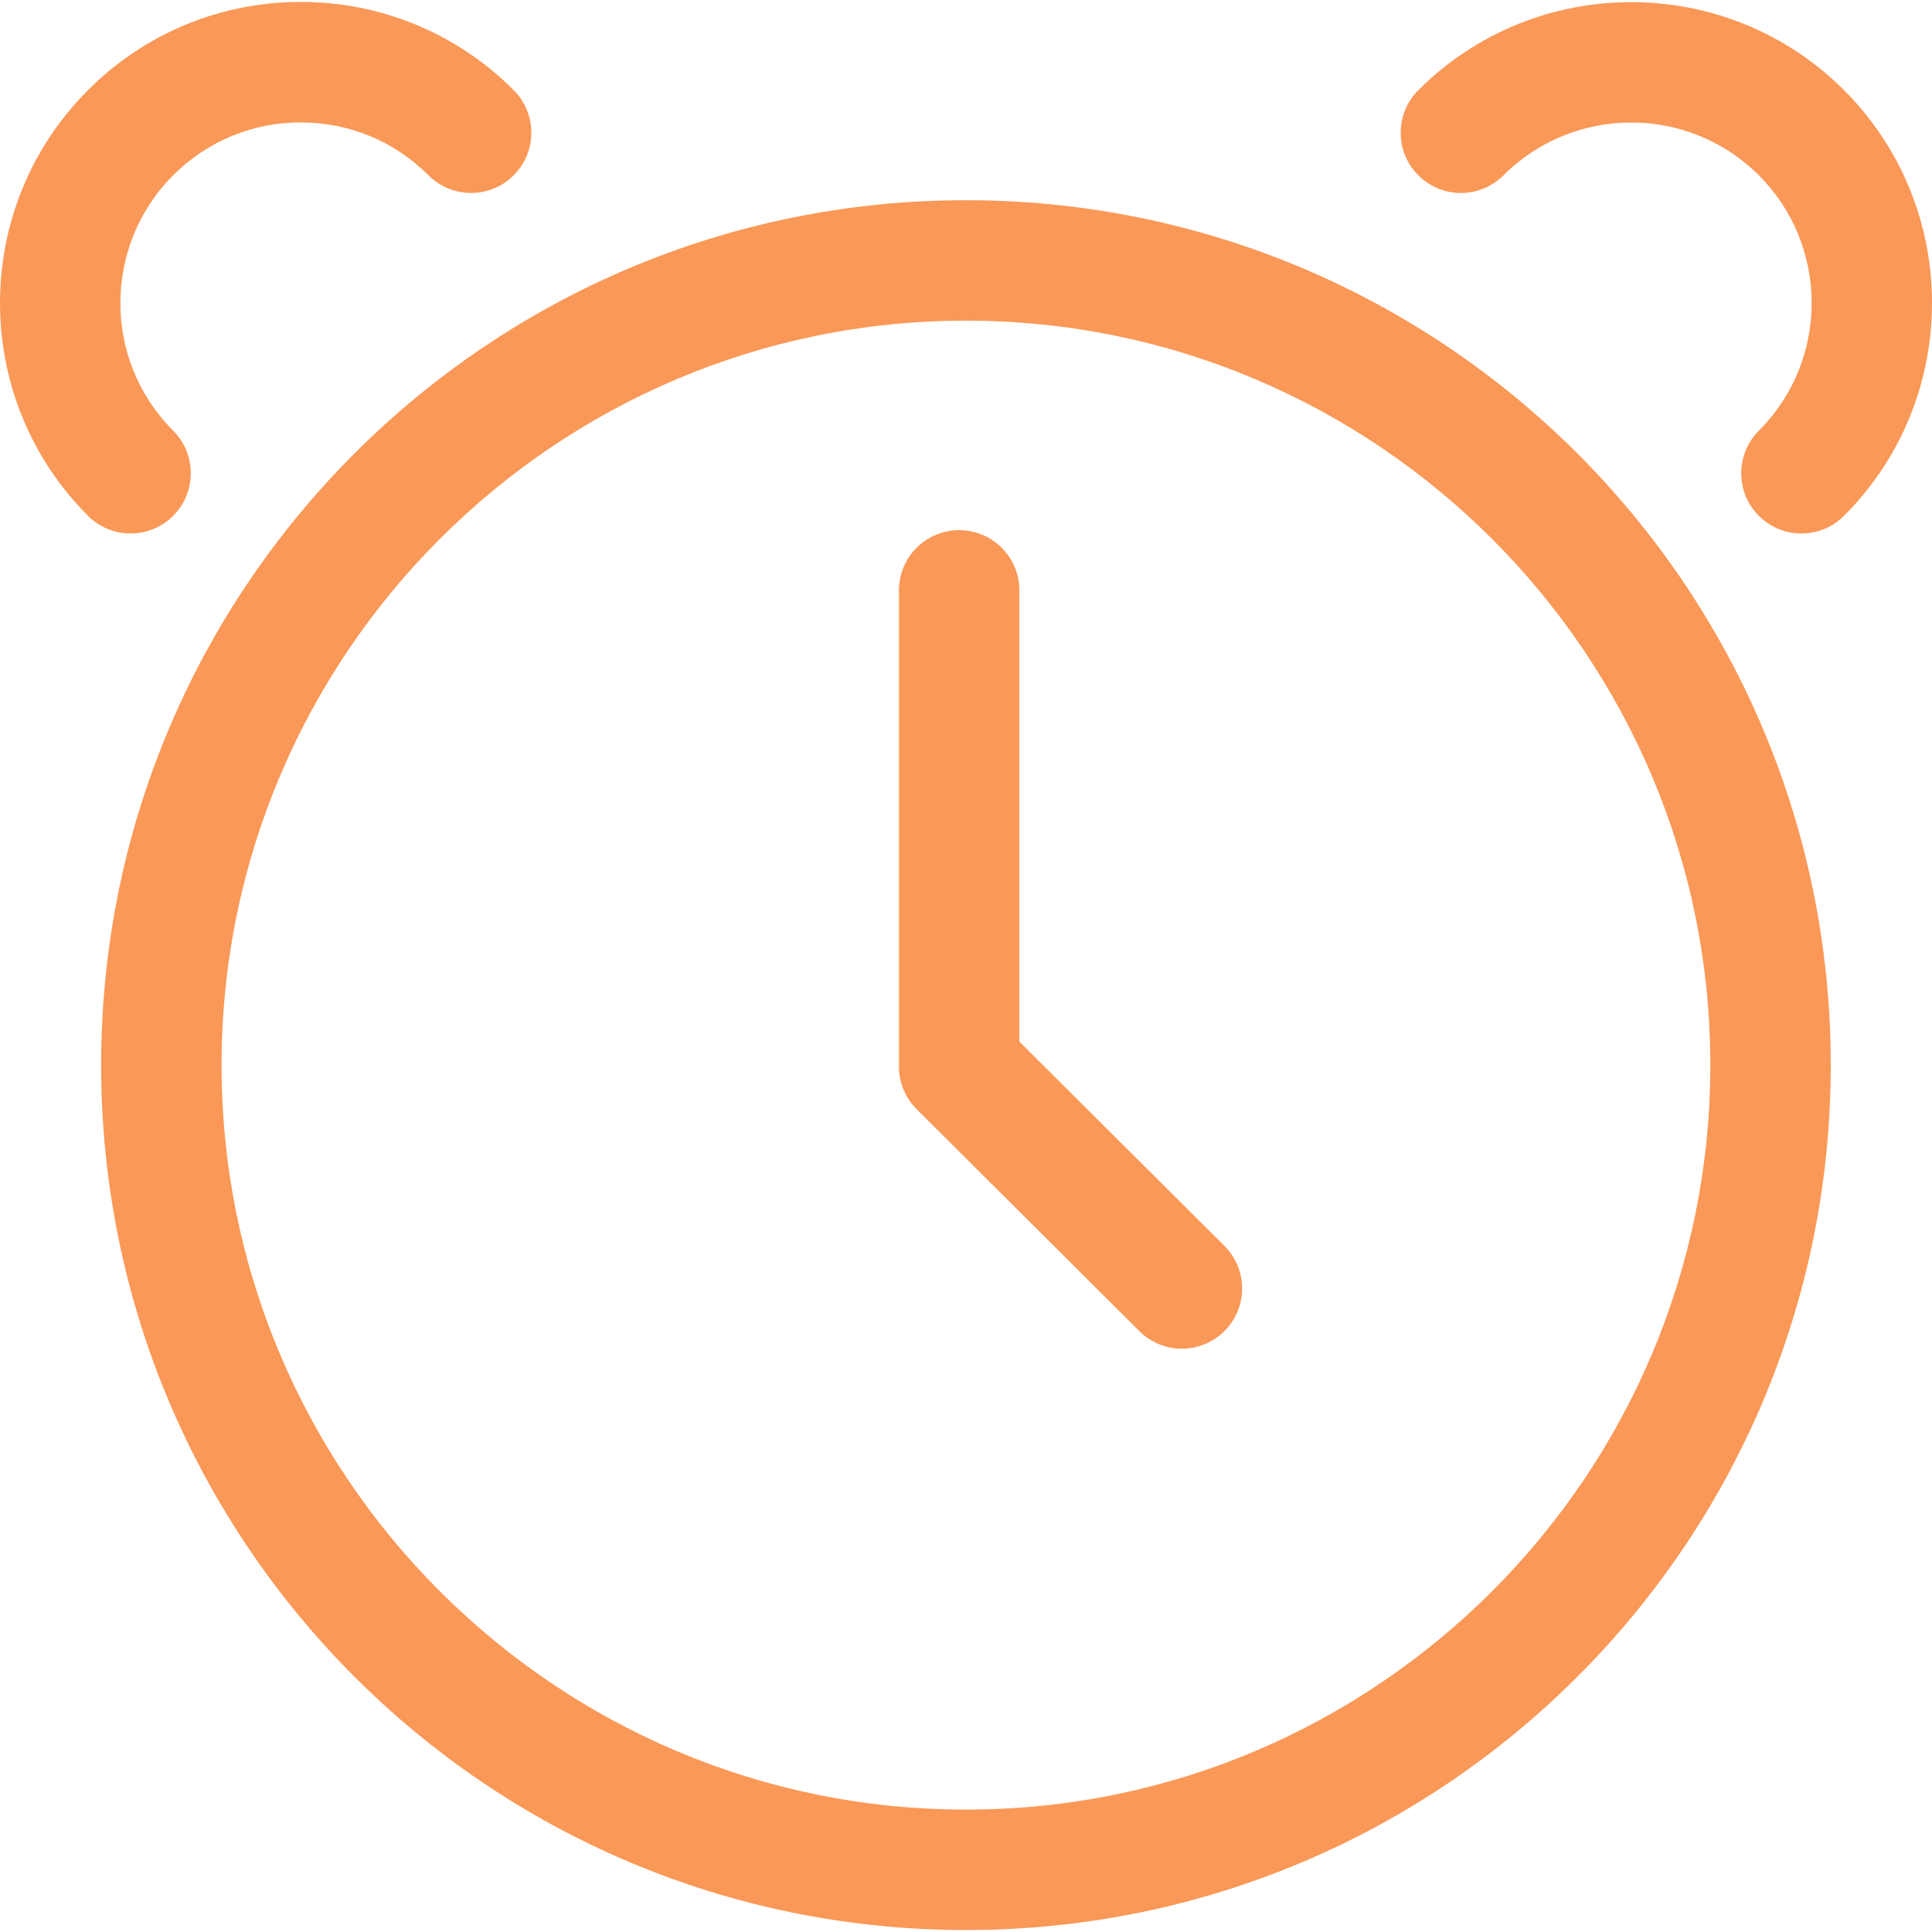
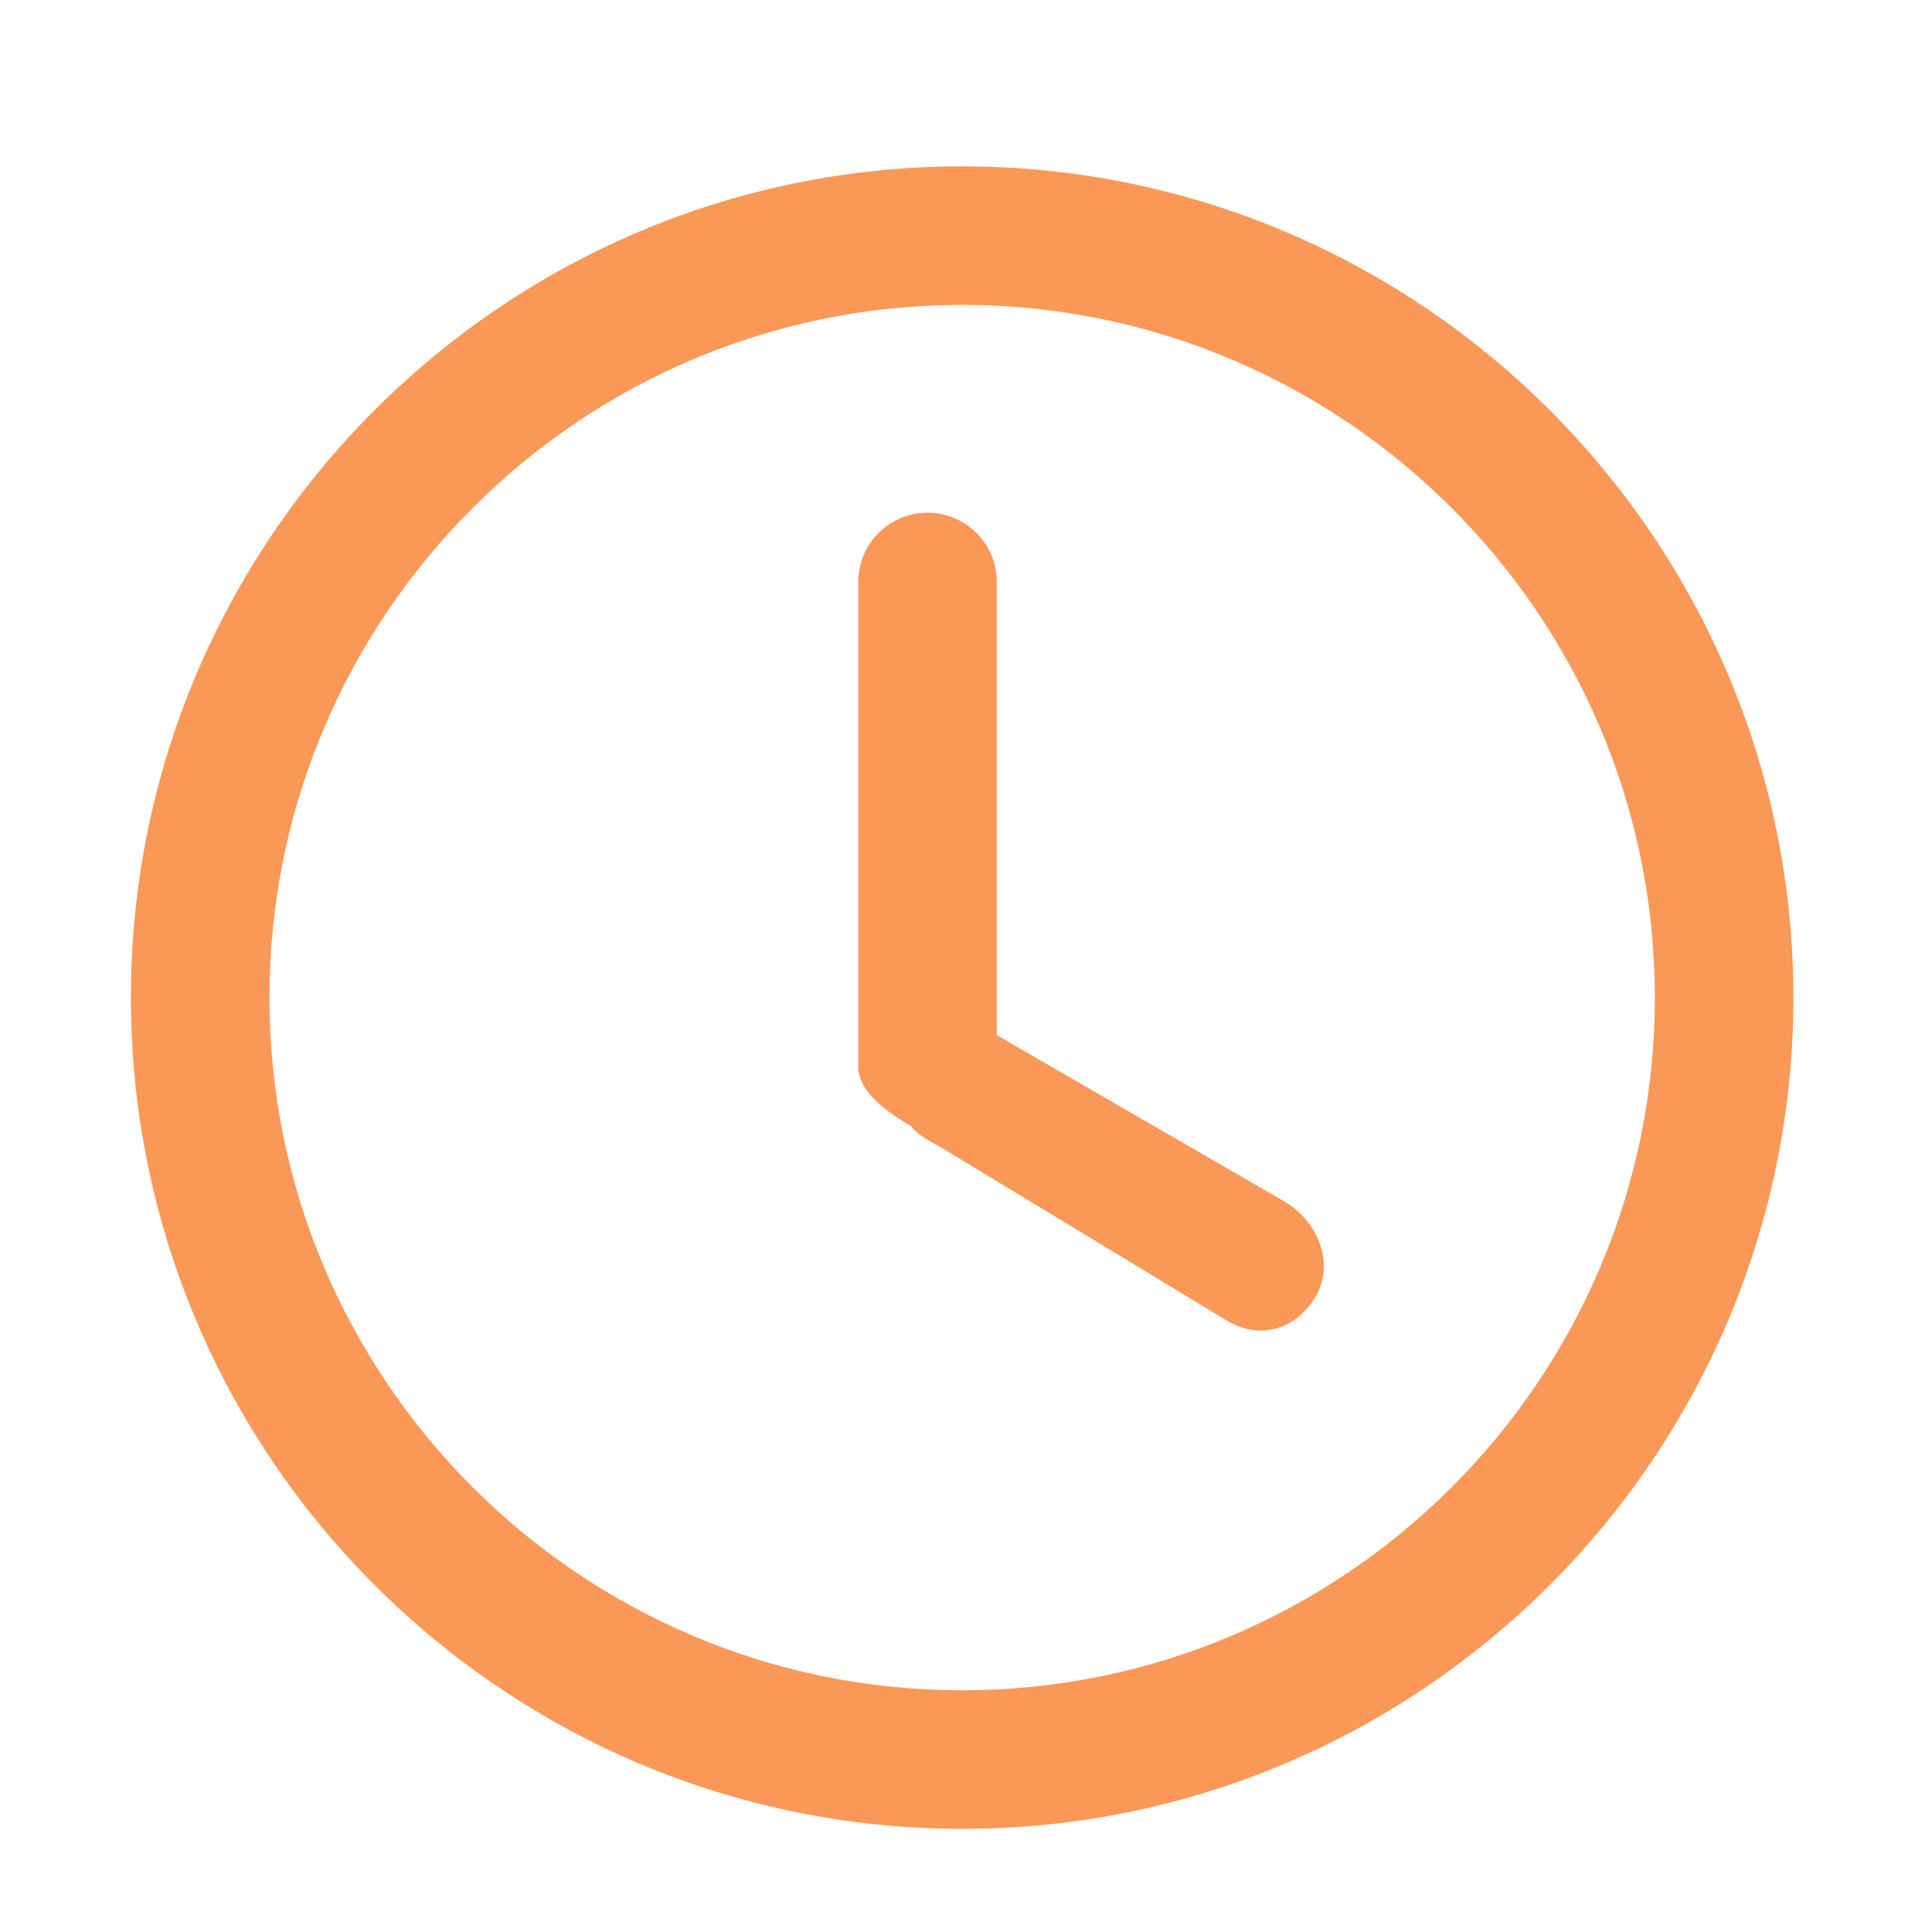
<svg xmlns="http://www.w3.org/2000/svg" class="icon" width="200px" height="200.00px" viewBox="0 0 1024 1024" version="1.1">
-   <path d="M511.988 106.12c-253.224 0-458.384 205.208-458.384 458.384 0 253.192 205.168 458.448 458.384 458.448 253.096 0 458.352-205.248 458.352-458.448 0-253.176-205.256-458.384-458.352-458.384z m0 853c-217.568 0-394.552-177.016-394.552-394.616 0-217.568 176.992-394.552 394.552-394.552 217.544 0 394.528 176.984 394.528 394.552-0.008 217.6-176.992 394.616-394.528 394.616z" fill="#fa9857" />
-   <path d="M540.284 552.072V312.2a31.92 31.92 0 0 0-63.824 0v253.112a31.89 31.89 0 0 0 9.392 22.592l118.04 117.616a31.76 31.76 0 0 0 22.528 9.32 31.904 31.904 0 0 0 22.536-54.512L540.284 552.072zM91.78 273.4a31.904 31.904 0 0 0 0-45.128c-37.304-37.32-37.304-98.048 0-135.368a95.04 95.04 0 0 1 67.664-28.024c25.568 0 49.616 9.96 67.688 28.04a31.904 31.904 0 0 0 45.128 0 31.904 31.904 0 0 0 0-45.136A158.512 158.512 0 0 0 159.444 1.048a158.448 158.448 0 0 0-112.792 46.72c-62.208 62.224-62.192 163.44 0 225.624a31.816 31.816 0 0 0 22.56 9.352A31.776 31.776 0 0 0 91.78 273.4zM977.356 47.776c-62.208-62.2-163.408-62.184-225.608 0.016a31.904 31.904 0 0 0 0 45.136 31.904 31.904 0 0 0 45.128 0c37.304-37.296 97.984-37.336 135.352-0.016 37.312 37.32 37.312 98.048 0 135.368a31.904 31.904 0 1 0 45.128 45.128c62.2-62.2 62.2-163.408 0-225.632z" fill="#fa9857" />
+   <path d="M509.962 88.173C267.022 88.173 69.385 285.809 69.385 528.75c0 242.942 197.636 440.577 440.577 440.577 242.942 0 440.577-197.635 440.577-440.577 0-242.94-197.635-440.577-440.577-440.577z m0 807.725c-202.442 0-367.148-164.701-367.148-367.148 0-202.442 164.706-367.148 367.148-367.148 202.448 0 367.148 164.706 367.148 367.148 0 202.448-164.701 367.148-367.148 367.148z m0 0" fill="#fa9857" />
+   <path d="M680.613 636.727L528.321 548.649V308.465c0-20.269-16.449-36.718-36.718-36.718-20.262 0-36.711 16.449-36.711 36.718v257.002c0 13.619 16.925 25.036 27.938 31.355 3.048 4.588 11.417 8.734 16.522 11.676l151.45 91.787c17.547 10.128 36.566 4.112 46.701-13.44 10.134-17.553 0.7-39.983-16.89-50.119z m0 0" fill="#fa9857" />
</svg>
